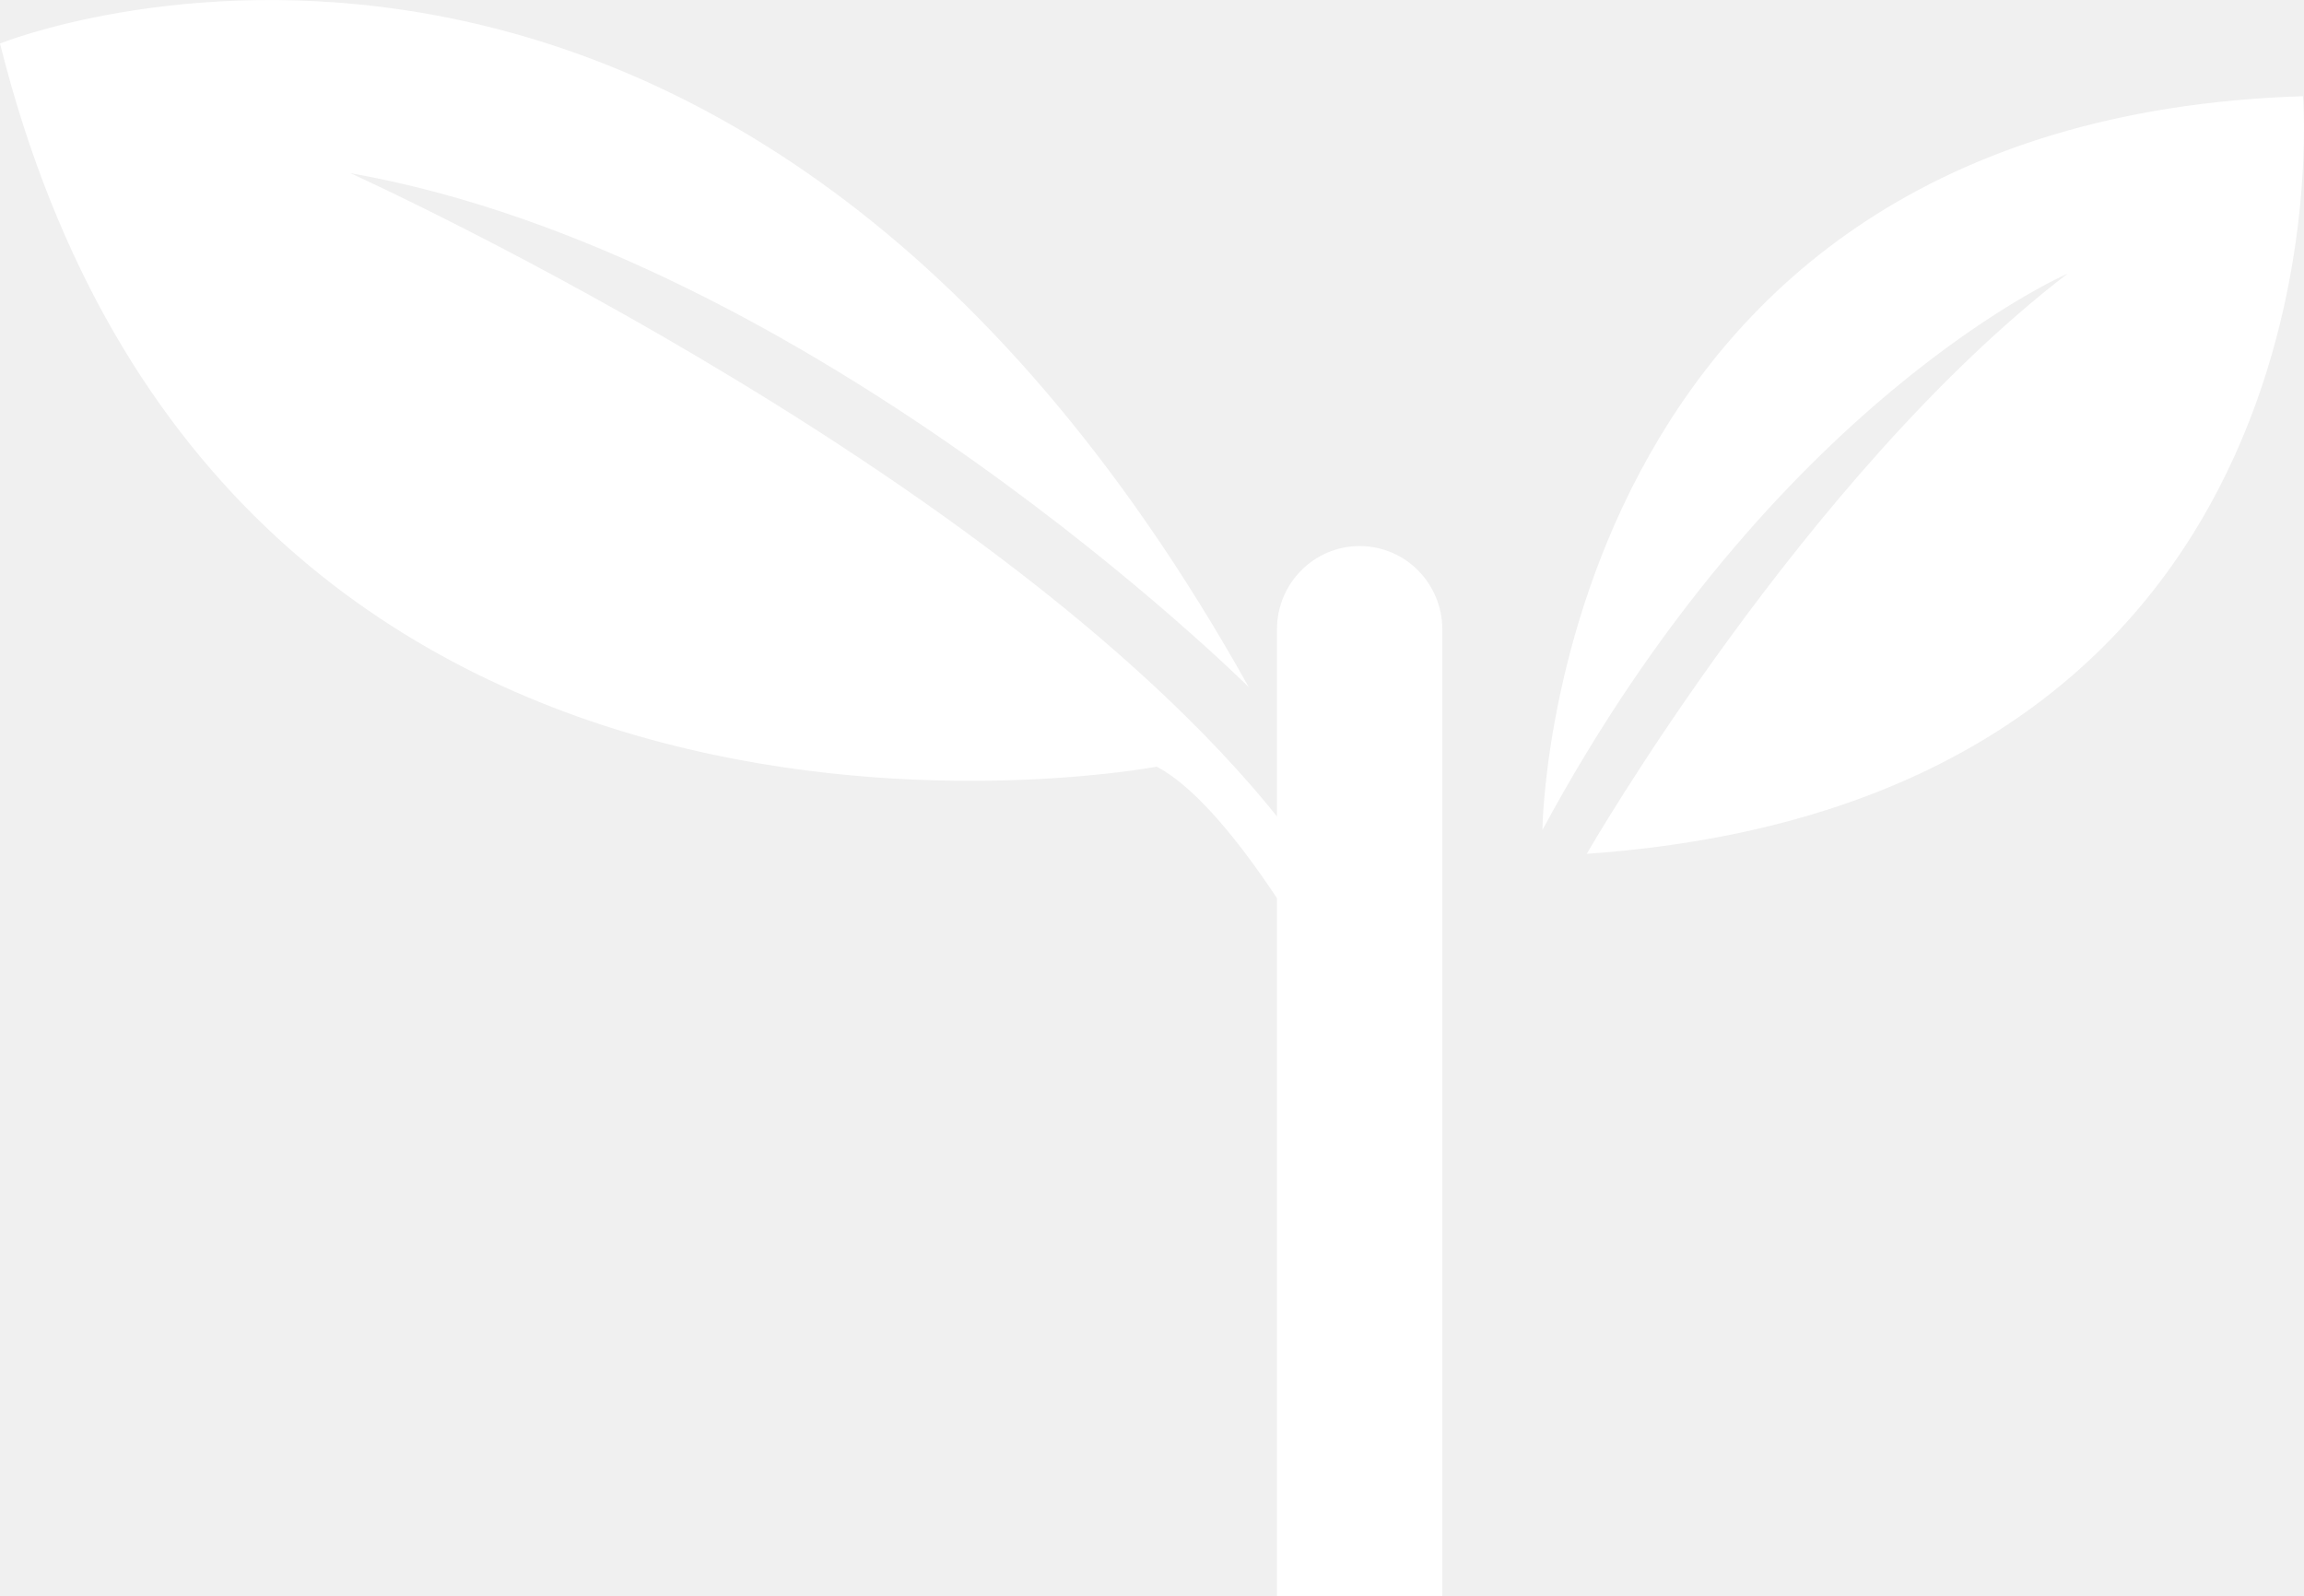
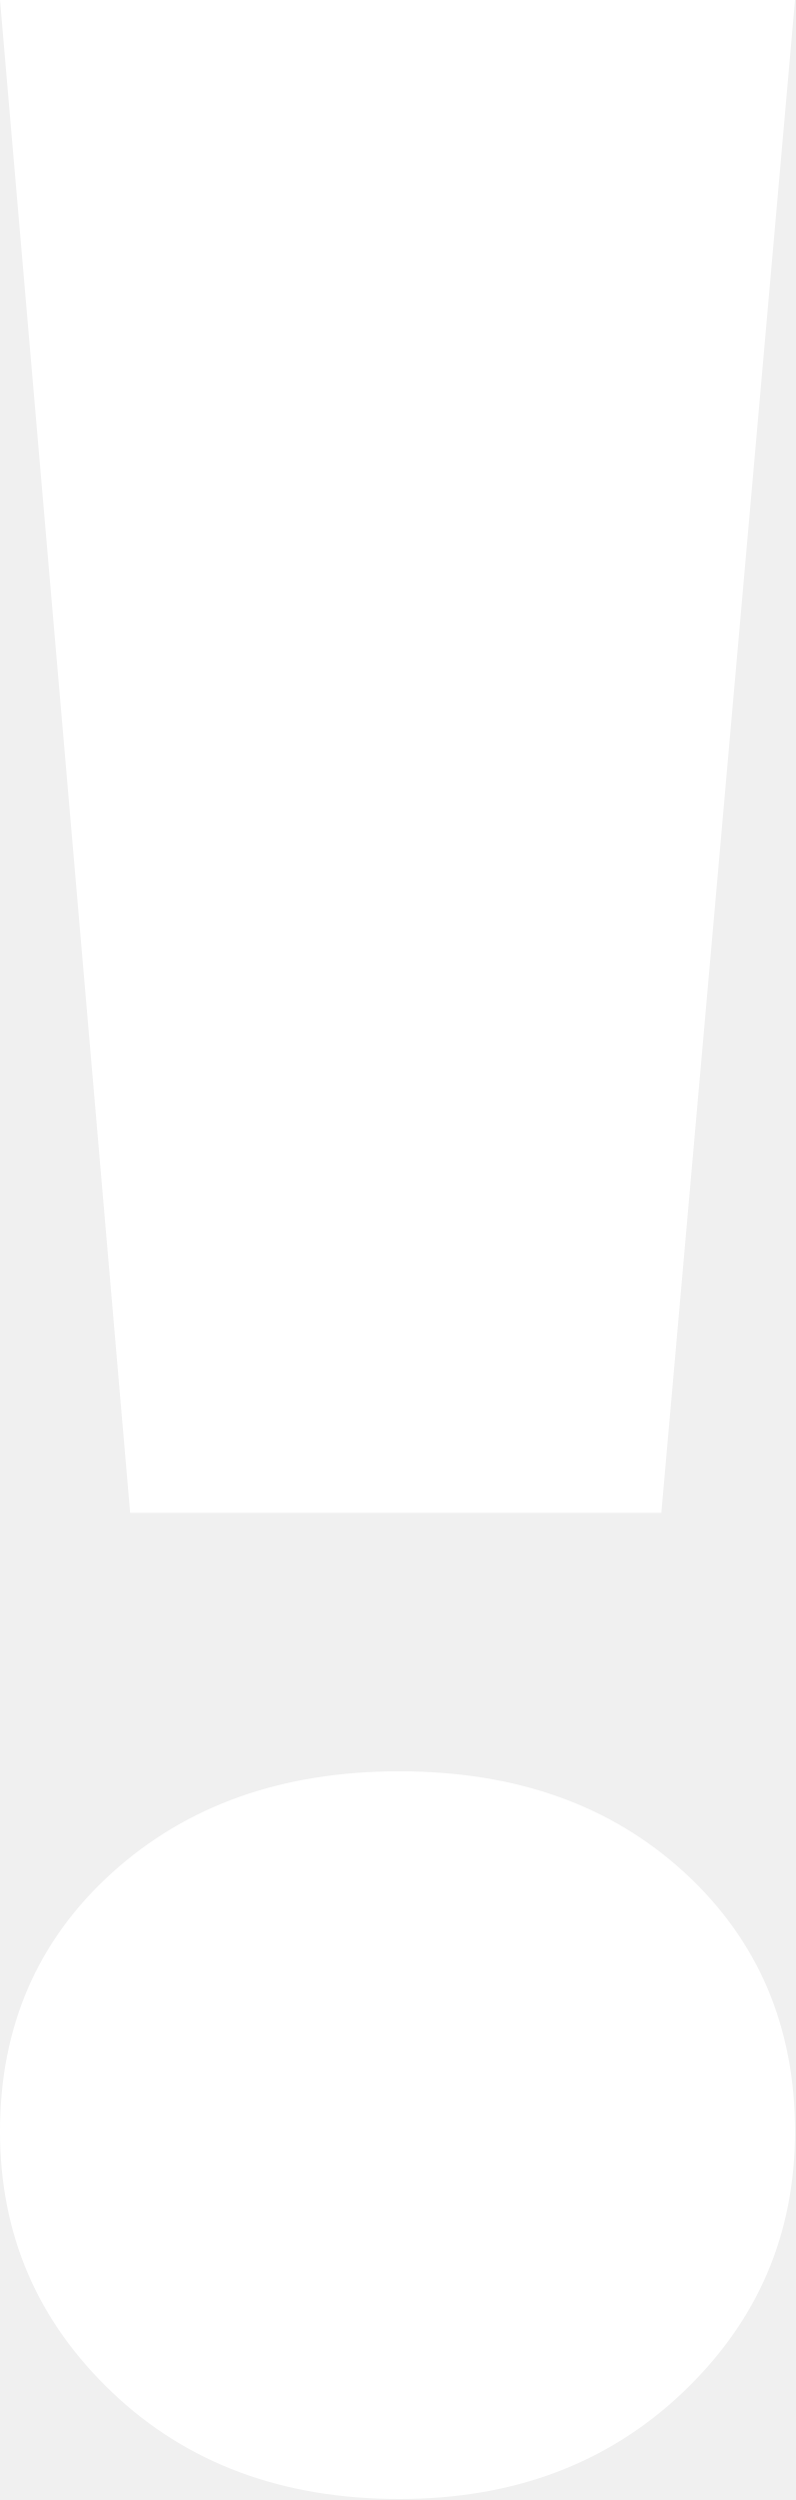
- <svg xmlns="http://www.w3.org/2000/svg" width="158.49mm" height="109.8mm" version="1.1" viewBox="0 0 158.49 109.8">
-   <g transform="translate(-44.92 -65.136)">
-     <g fill="#fff" stroke-width=".265">
-       <path d="m132.76 108.45c0-3.176 2.545-5.746 5.687-5.746 3.149 0 5.69 2.57 5.69 5.746v66.485h-11.377z" />
-       <path d="m135.28 131.02s-5.864-10.557-10.789-13.139c0 0-64.083 12.202-79.57-49.751 0 0 49.917-20.178 85.9 44.279 0 0-29.883-29.727-61.804-35.361 0 0 49.141 22.22 66.655 48.187z" />
-       <path d="m151.02 122.24s0.468-48.847 52.32-50.485c0 0 3.988 48.371-49.271 52.123 0 0 15.018-26.064 33.08-39.916 0 0-20.177 8.686-36.129 38.278" />
+ <svg xmlns="http://www.w3.org/2000/svg" width="83px" height="261px" viewBox="0 0 83 261" version="1.1">
+   <g id="Page-1" stroke="none" stroke-width="1" fill="none" fill-rule="evenodd">
+     <g id="Group-2" fill="#FFFFFF">
+       <polygon id="Path" points="0 0 83 0 69.044 158 13.588 158" />
+       <path d="M41.683,261 C29.495,261 19.501,257.285 11.7,249.856 C3.9,242.426 0,233.353 0,222.635 C0,211.673 3.9,202.66 11.7,195.596 C19.501,188.532 29.495,185 41.683,185 C53.871,185 63.804,188.532 71.482,195.596 C79.161,202.66 83,211.673 83,222.635 C83,233.353 79.1,242.426 71.3,249.856 C63.499,257.285 53.627,261 41.683,261 Z" id="Path" />
    </g>
  </g>
</svg>
